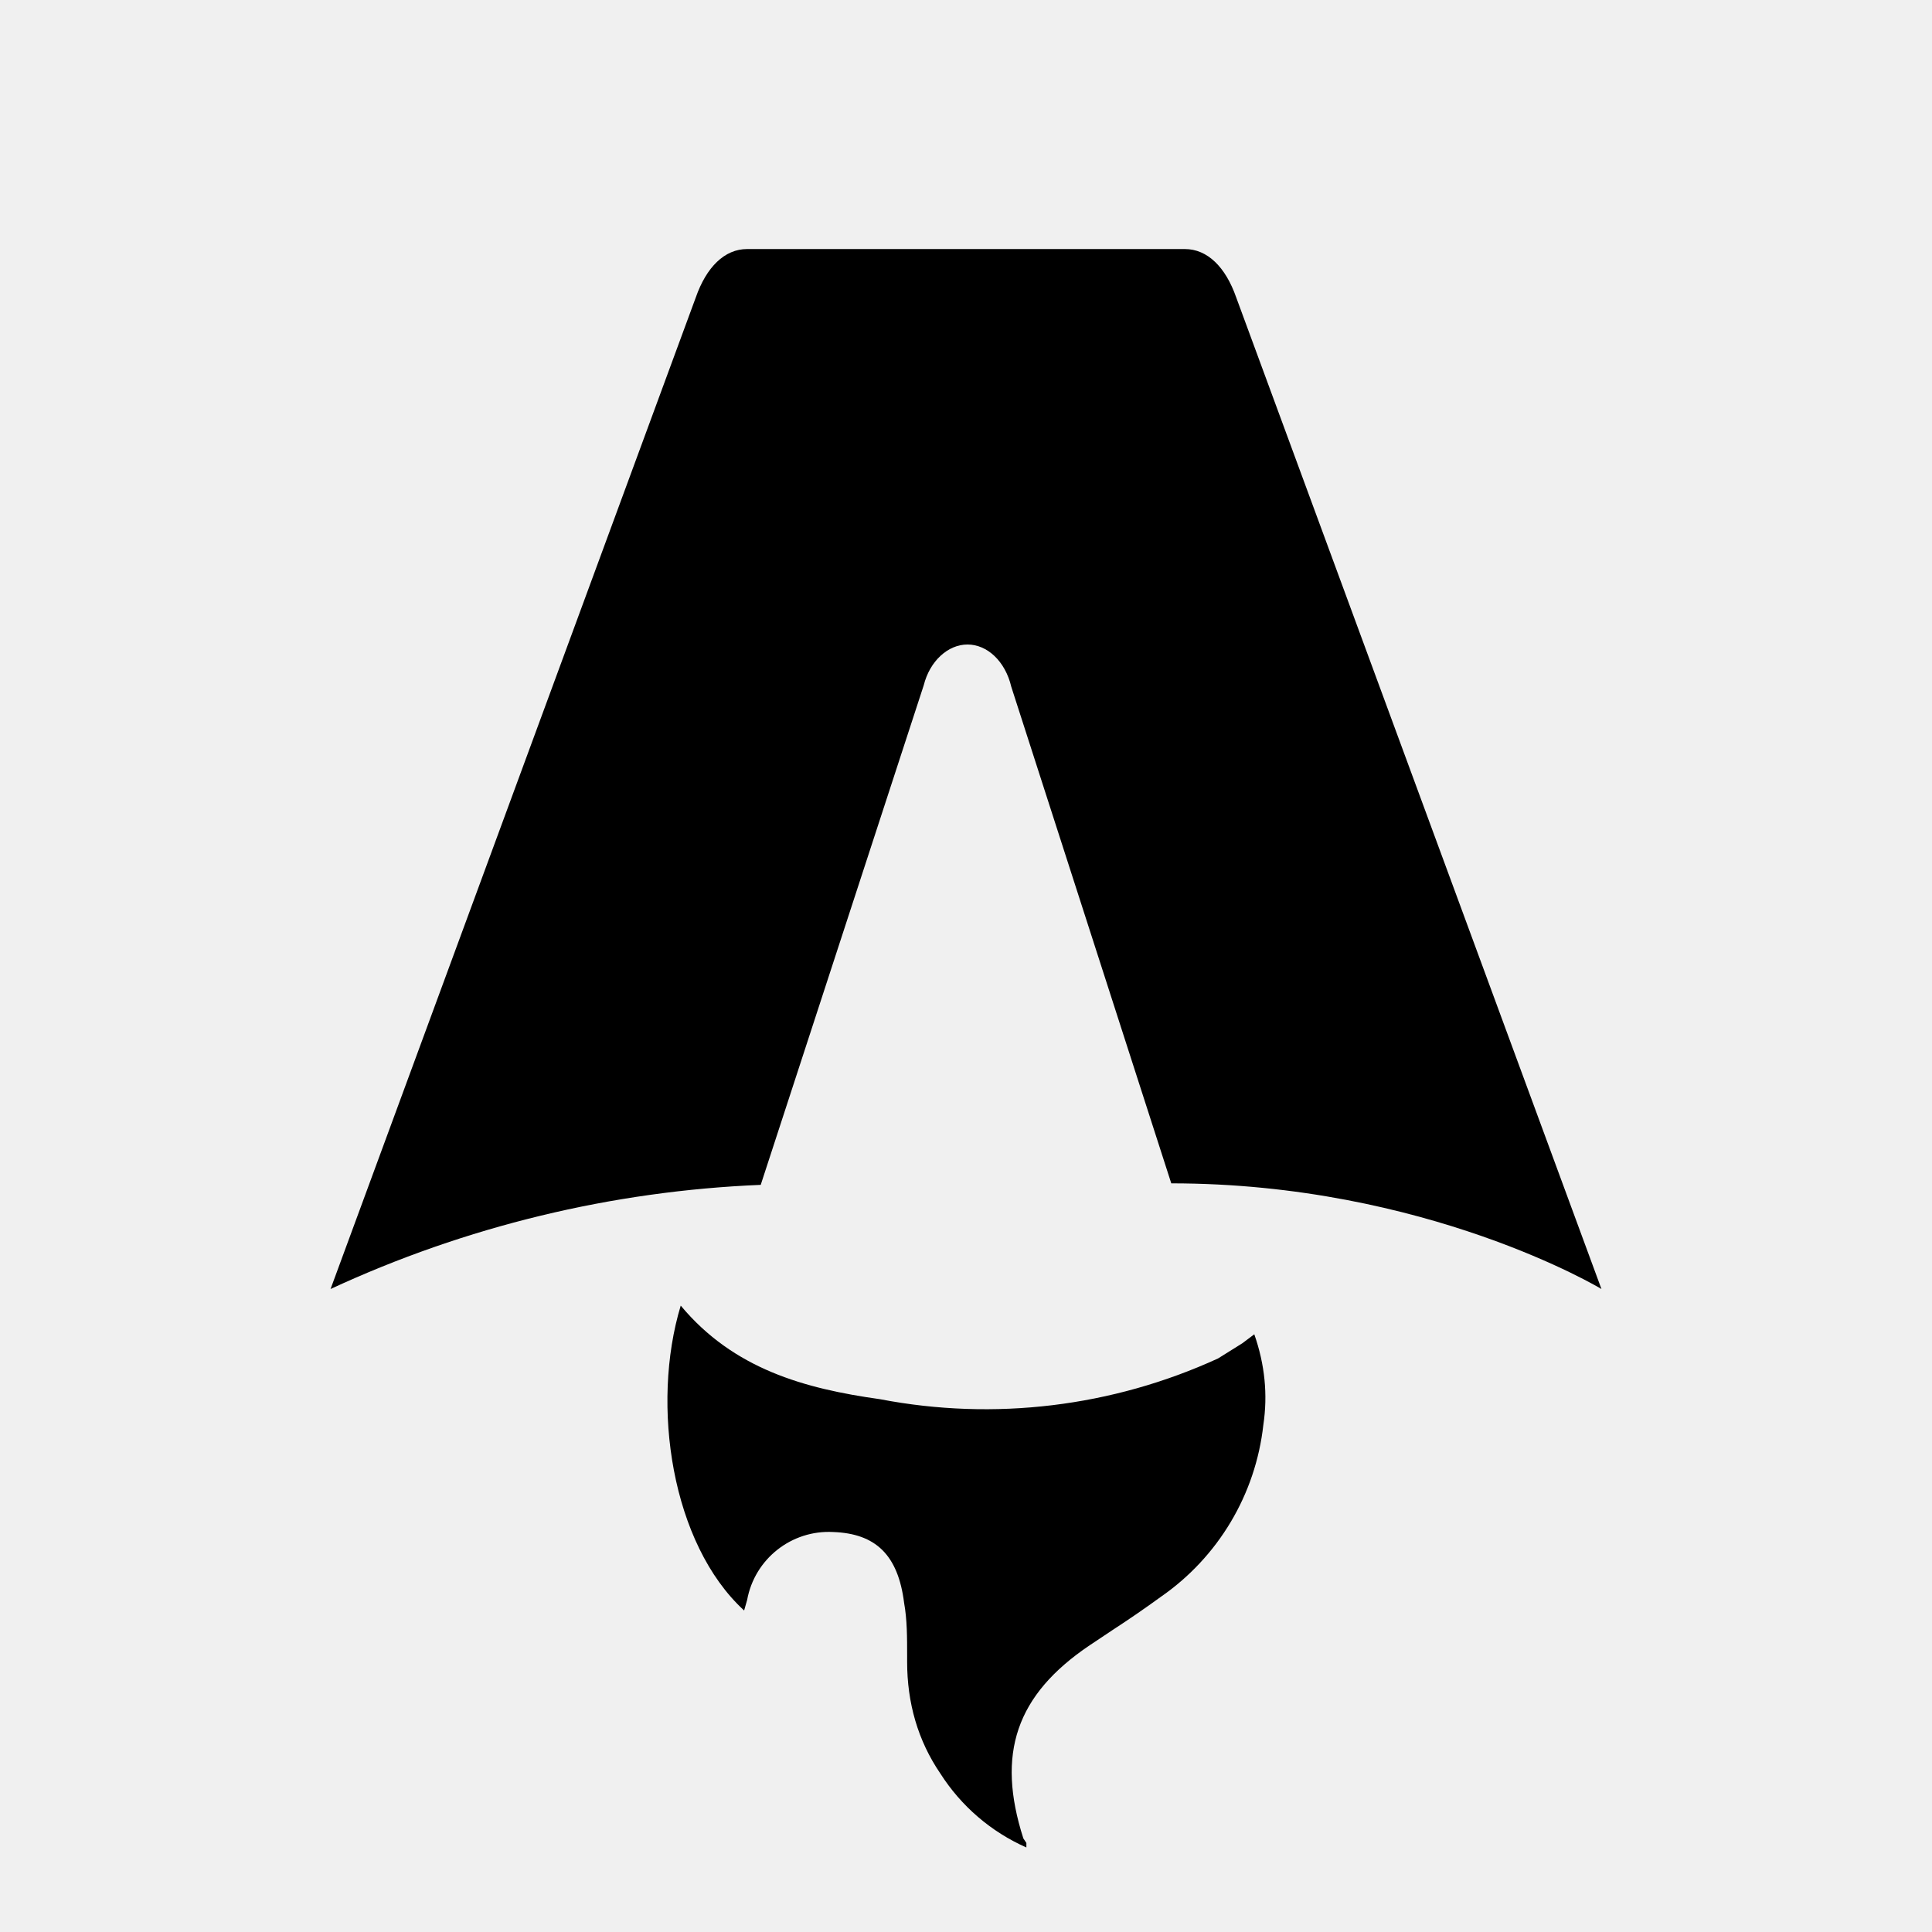
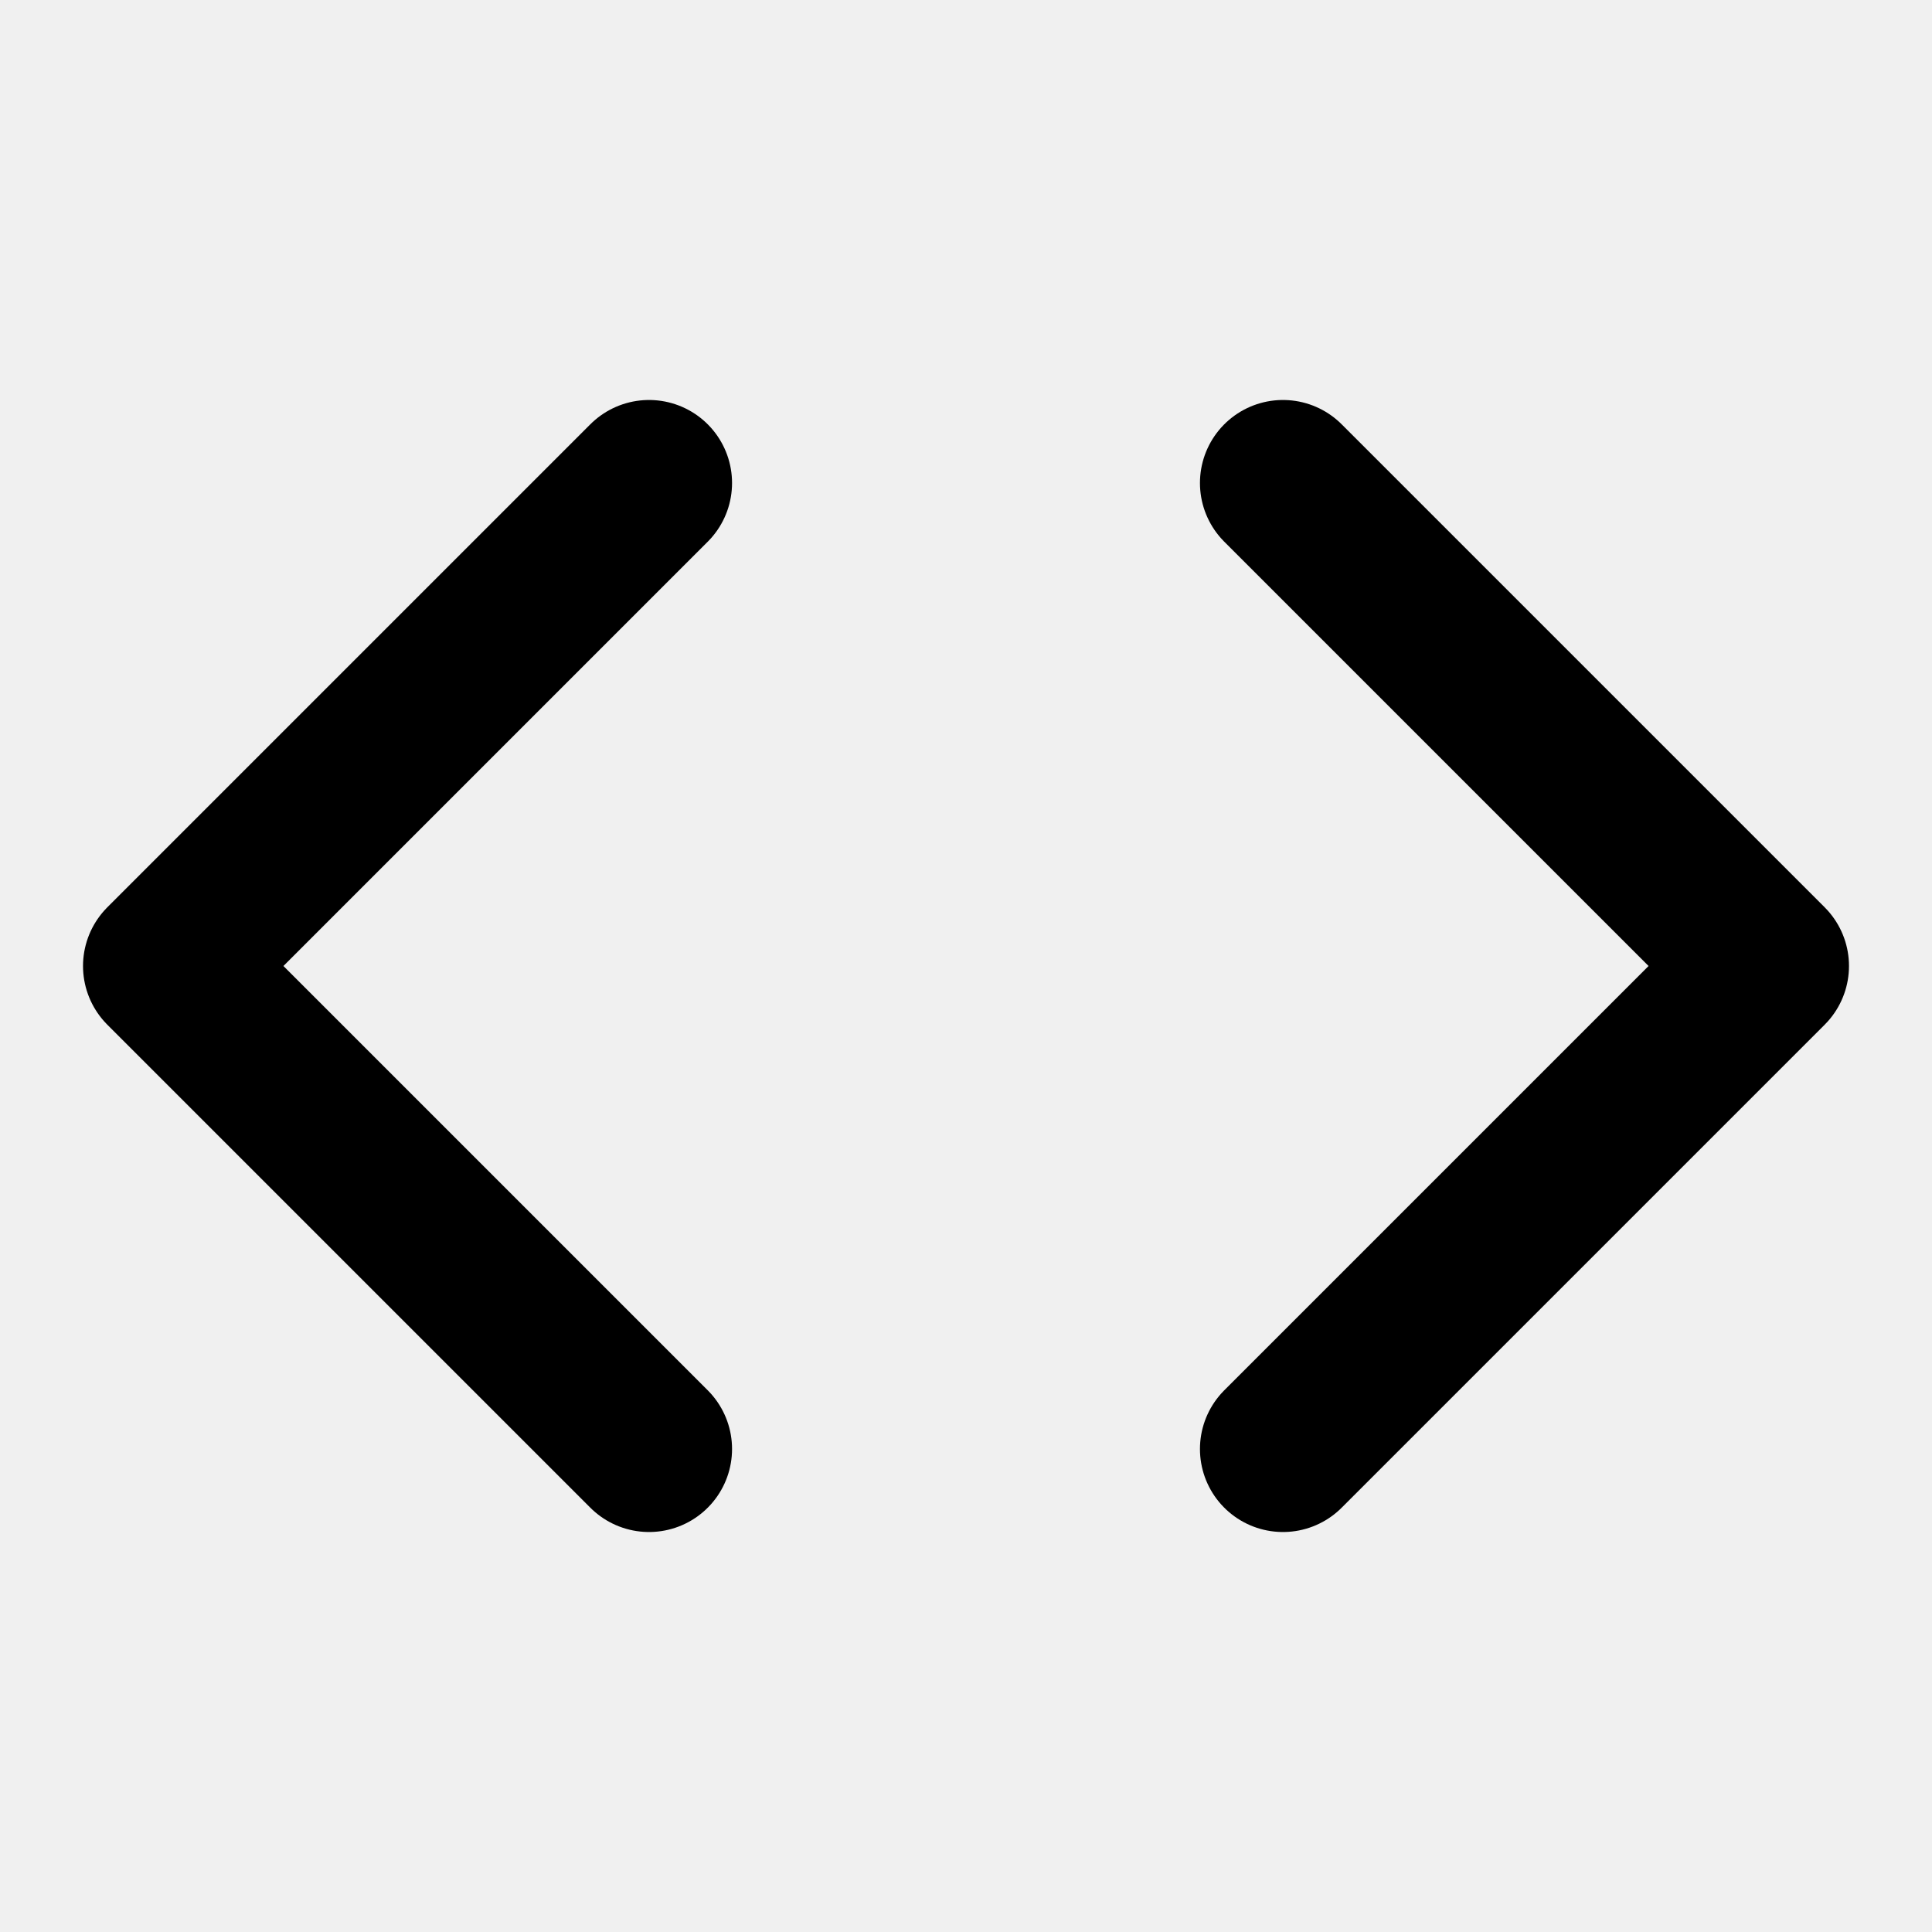
- <svg xmlns="http://www.w3.org/2000/svg" fill="none" viewBox="0 0 128 128">
-   <path d="M50.4 78.5a75.1 75.1 0 0 0-28.5 6.9l24.2-65.7c.7-2 1.9-3.2 3.4-3.2h29c1.5 0 2.7 1.2 3.4 3.2l24.2 65.7s-11.6-7-28.5-7L67 45.5c-.4-1.7-1.6-2.8-2.9-2.8-1.3 0-2.5 1.1-2.9 2.7L50.4 78.5Zm-1.1 28.2Zm-4.2-20.2c-2 6.6-.6 15.8 4.2 20.2a17.5 17.5 0 0 1 .2-.7 5.5 5.5 0 0 1 5.7-4.5c2.8.1 4.3 1.5 4.7 4.7.2 1.1.2 2.3.2 3.5v.4c0 2.7.7 5.2 2.2 7.4a13 13 0 0 0 5.7 4.9v-.3l-.2-.3c-1.8-5.6-.5-9.5 4.4-12.8l1.5-1a73 73 0 0 0 3.2-2.2 16 16 0 0 0 6.8-11.4c.3-2 .1-4-.6-6l-.8.6-1.6 1a37 37 0 0 1-22.4 2.7c-5-.7-9.7-2-13.2-6.2Z" />
+ <svg xmlns="http://www.w3.org/2000/svg" viewBox="0 0 128 128" fill="none" stroke-width="11" stroke-linecap="round" stroke-linejoin="round">
+   <path d="M43 32L11 64l32 32M85 32l32 32-32 32" />
  <style>
-         path { fill: #000; }
-         @media (prefers-color-scheme: dark) {
-             path { fill: #FFF; }
-         }
-     </style>
+     path { stroke: #000; }
+     @media (prefers-color-scheme: dark) {
+       path { stroke: #FFF; }
+     }
+   </style>
</svg>
